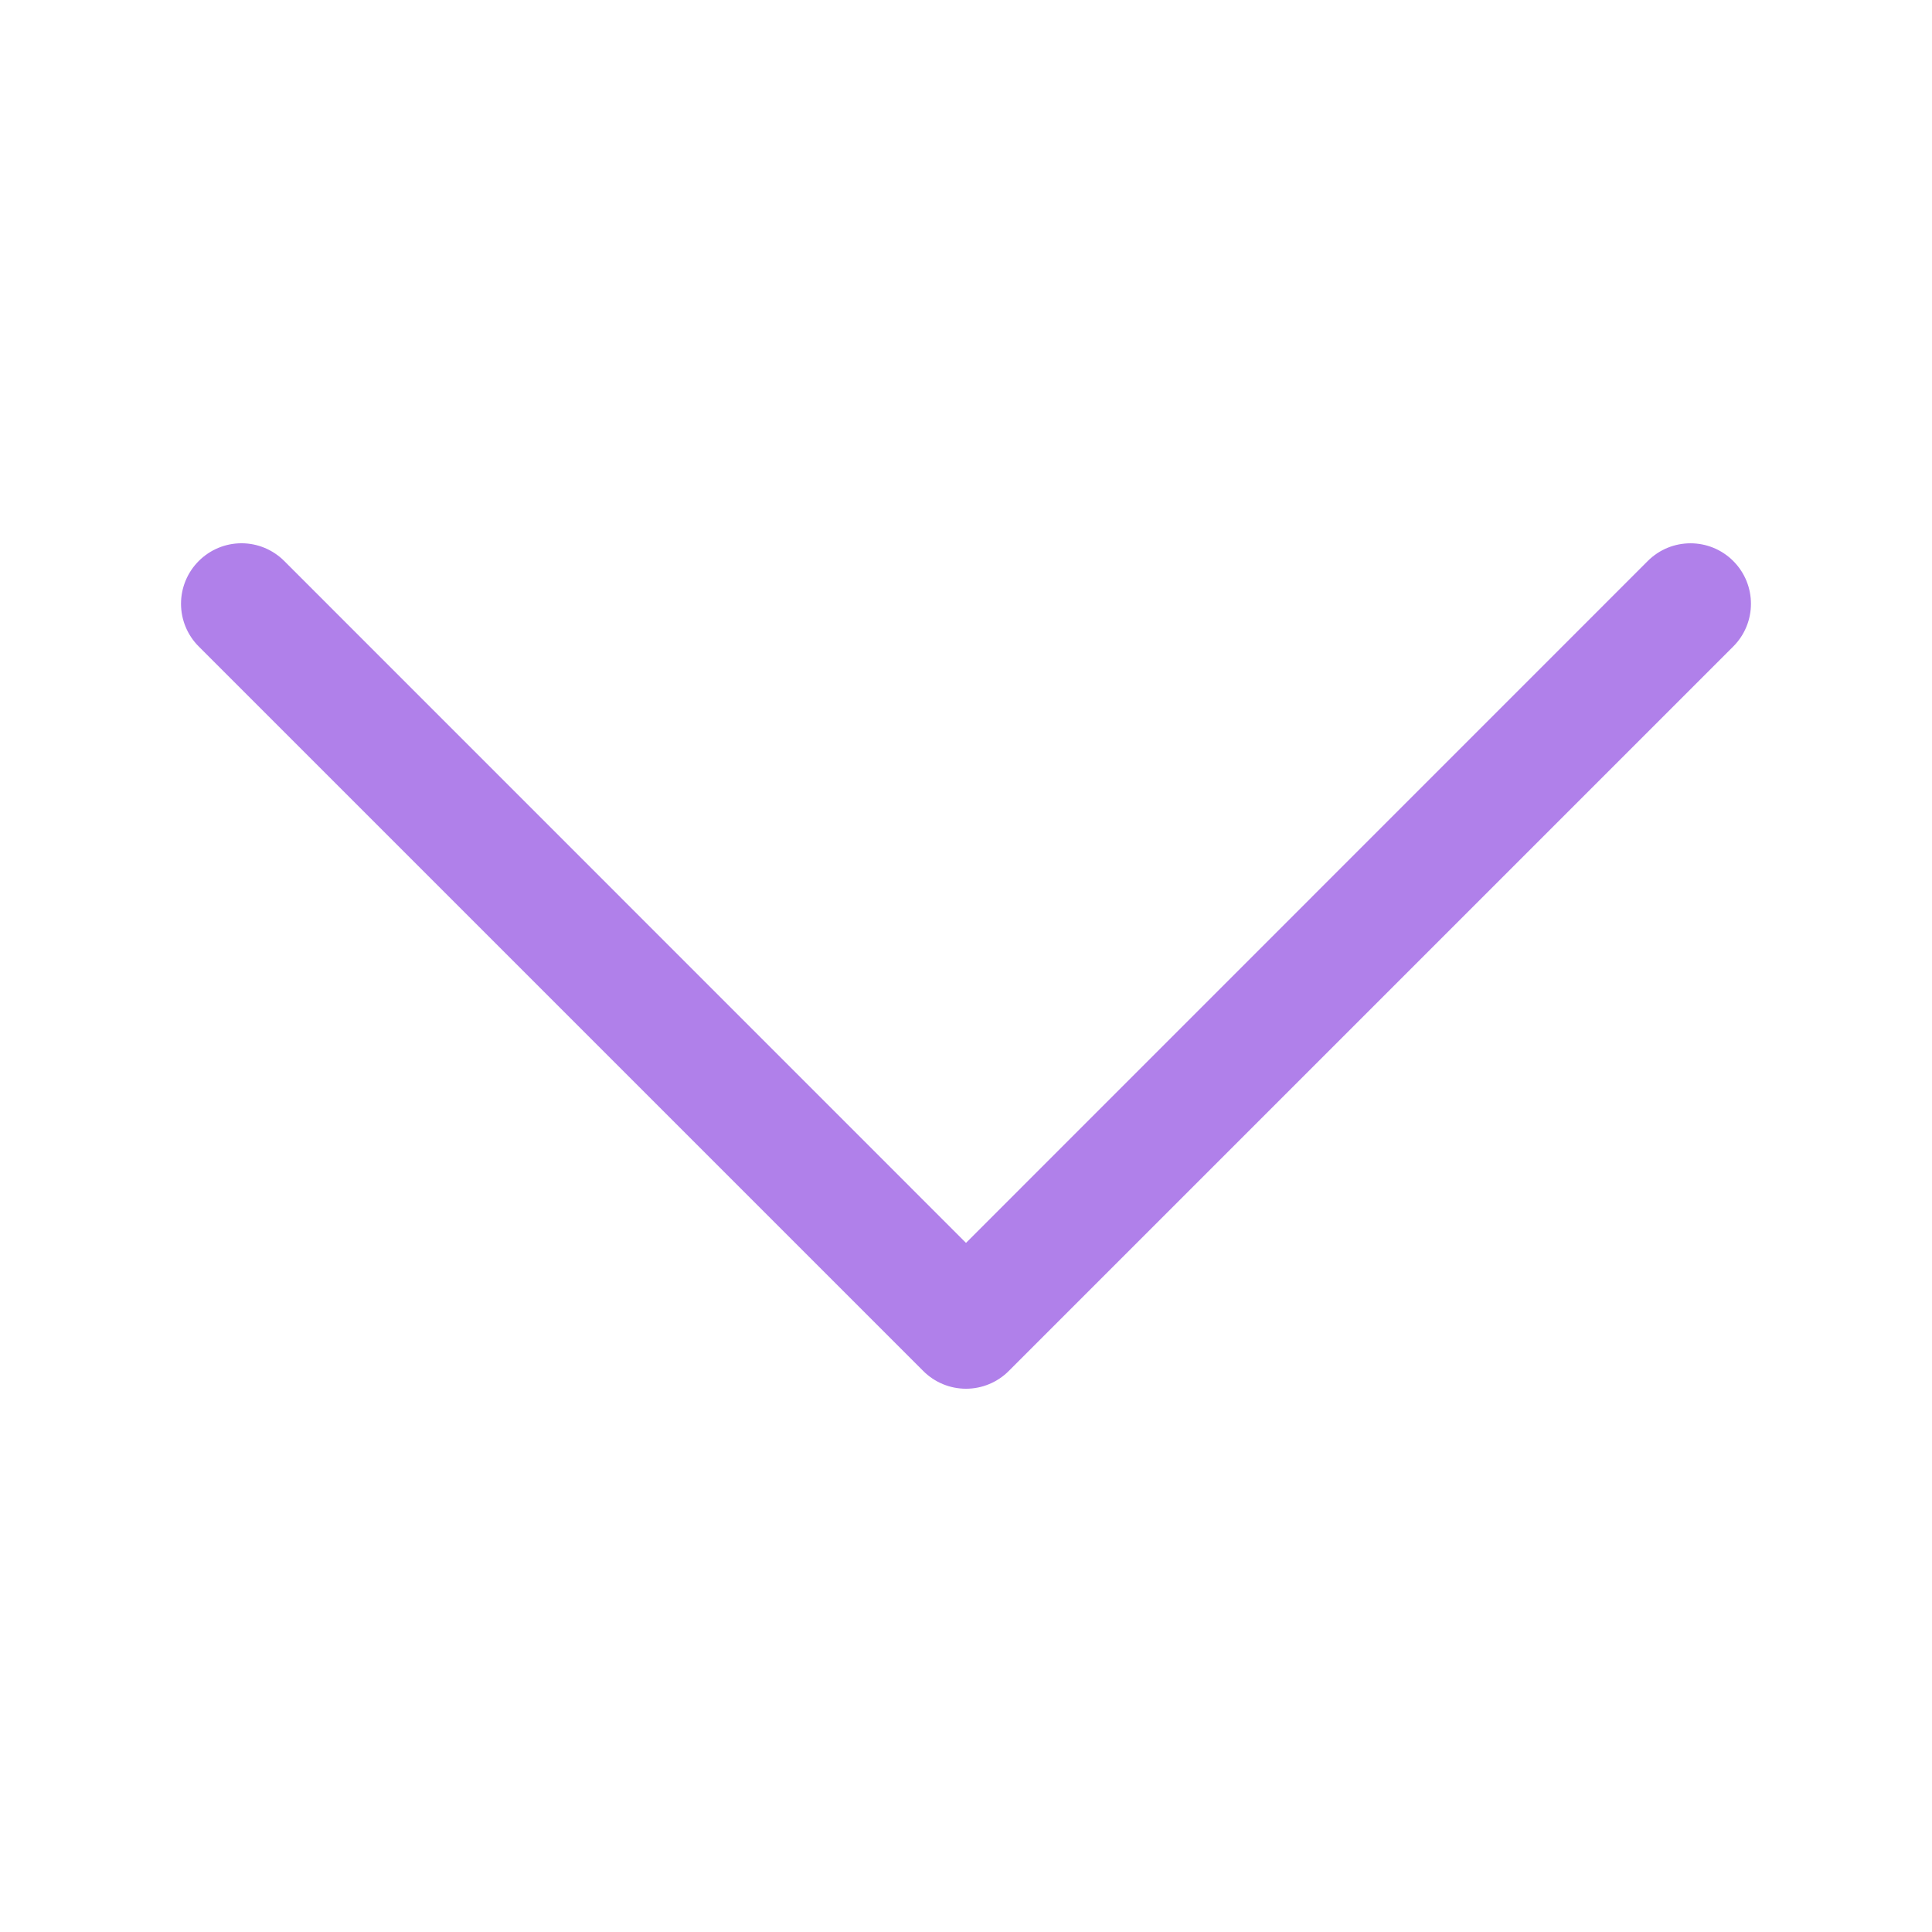
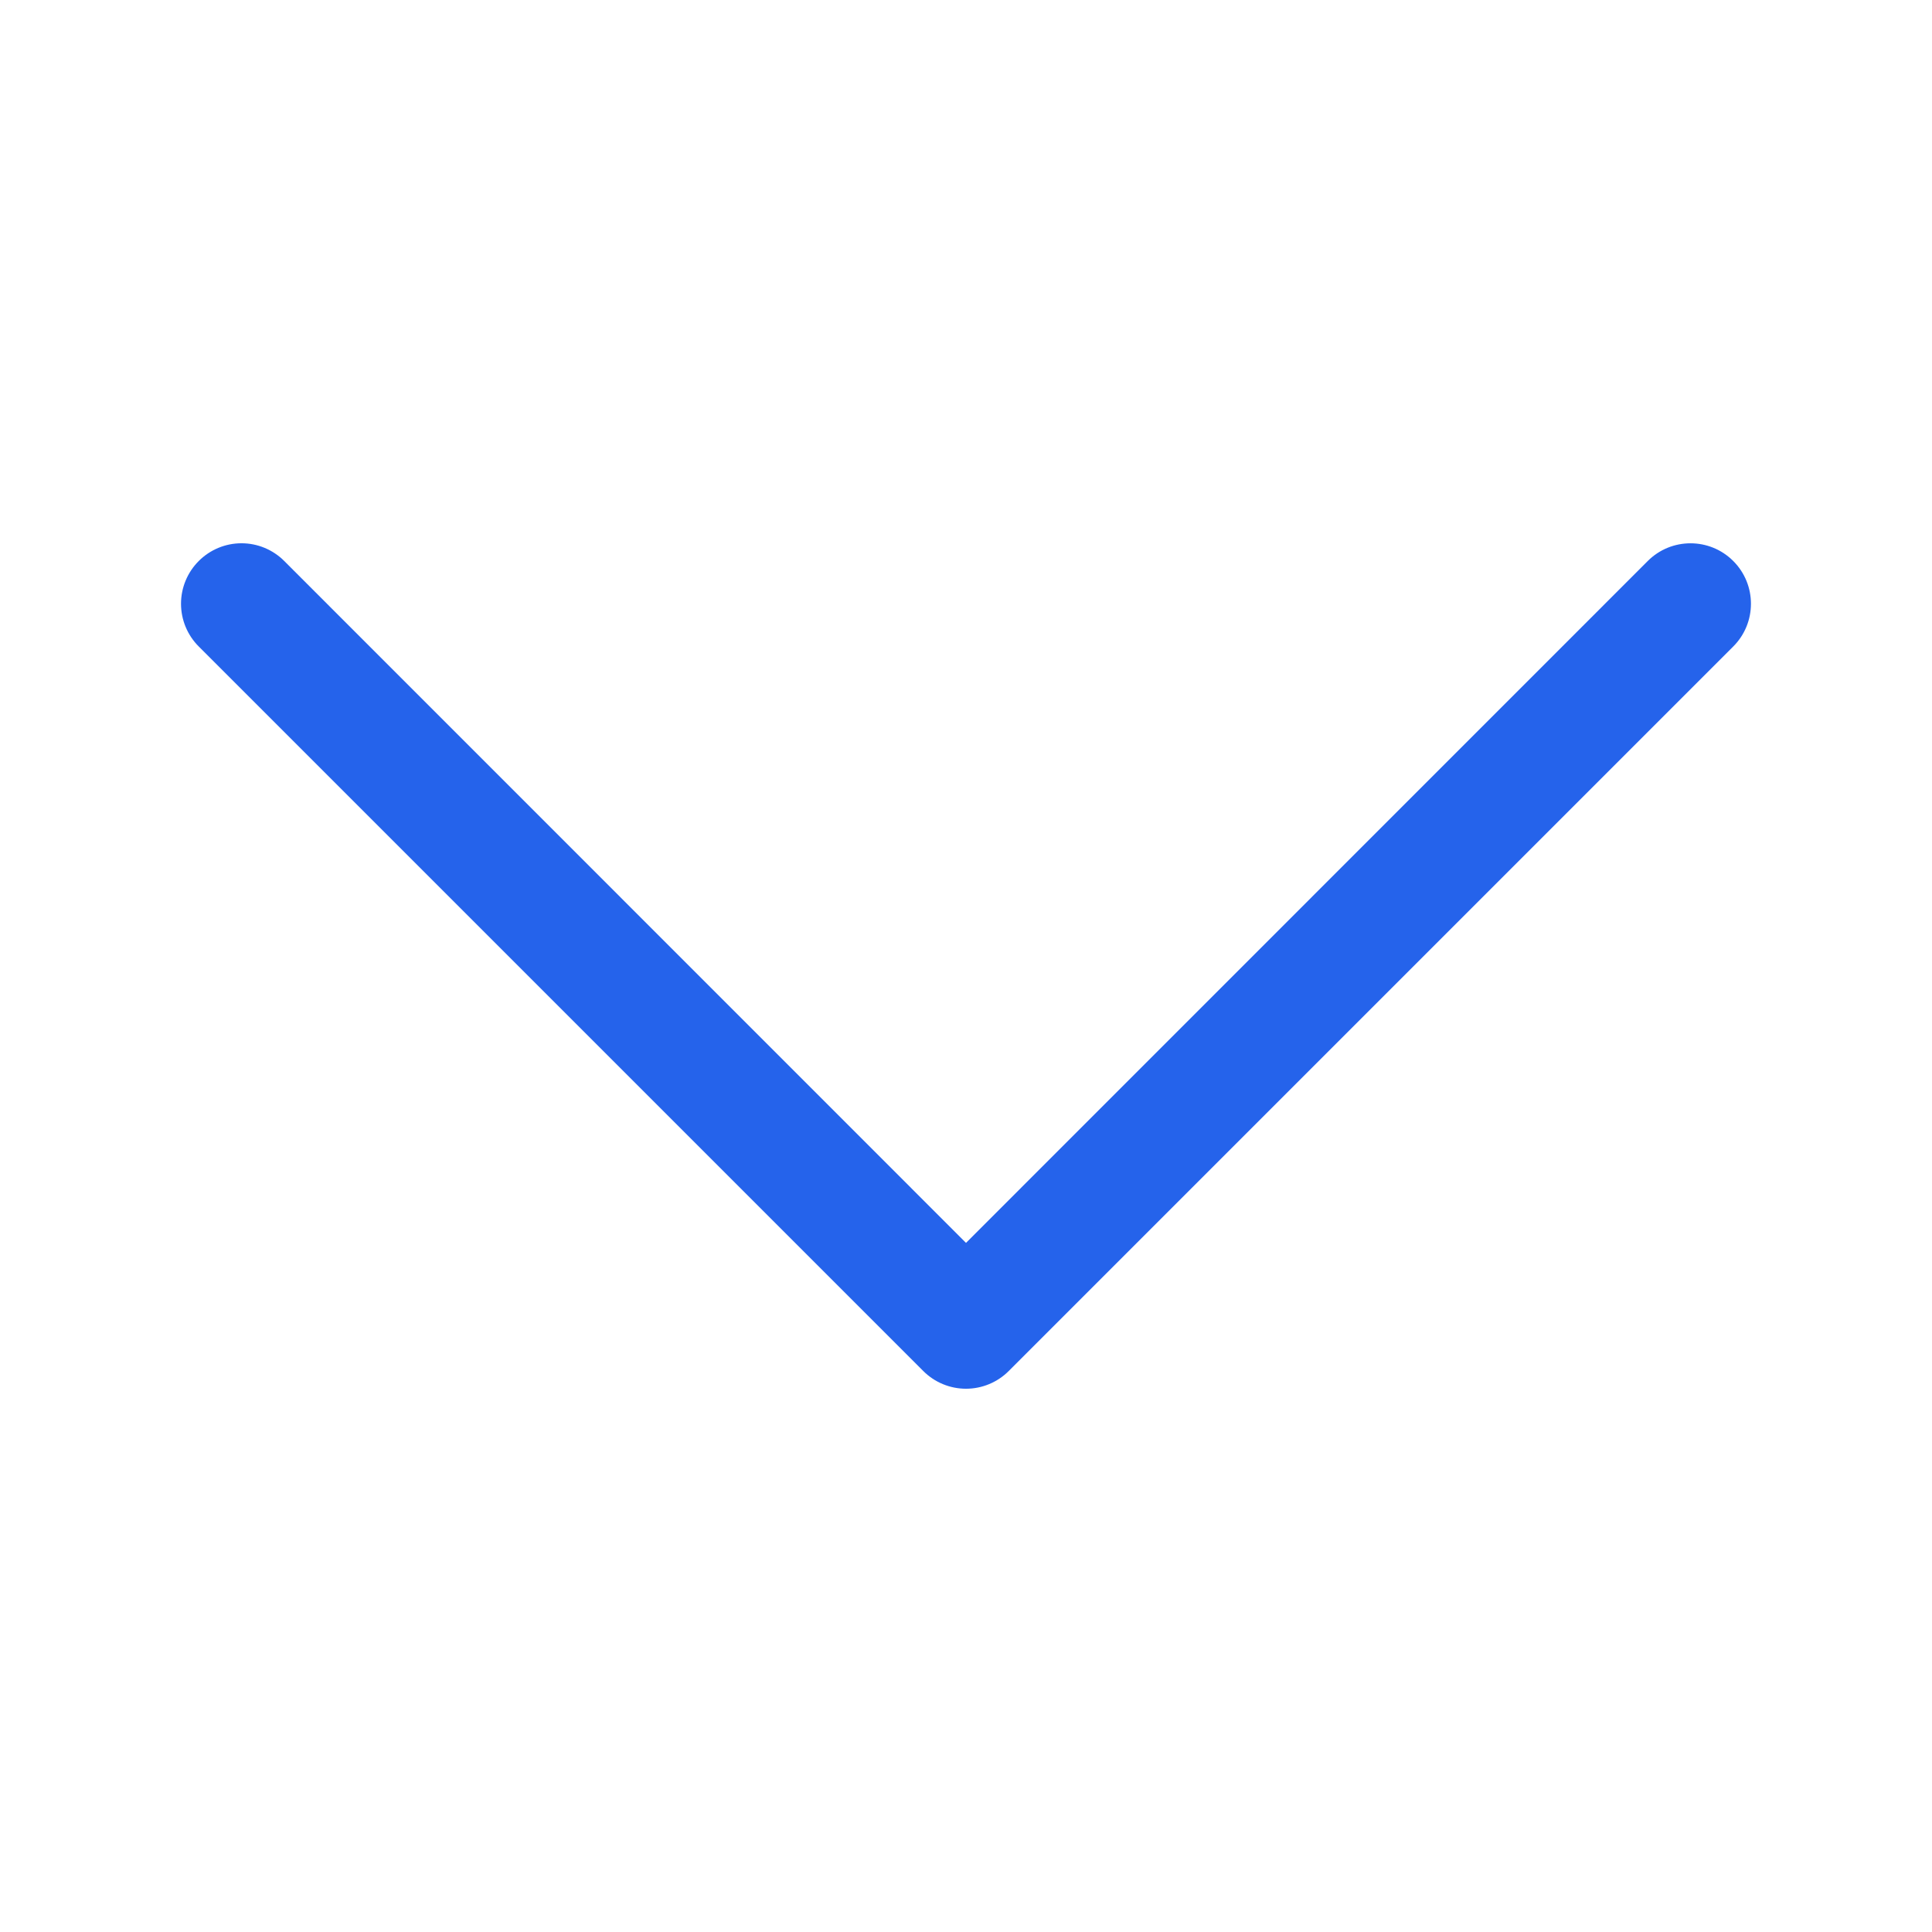
- <svg xmlns="http://www.w3.org/2000/svg" viewBox="0 0 16 16" fill="#b080ea">
-   <path fill="#b080ea" fill-rule="evenodd" d="M1.646 4.646a.5.5 0 0 1 .708 0L8 10.293l5.646-5.647a.5.5 0 0 1 .708.708l-6 6a.5.5 0 0 1-.708 0l-6-6a.5.5 0 0 1 0-.708z" />
+ <svg xmlns="http://www.w3.org/2000/svg" viewBox="0 0 16 16" fill="#2563eb">
+   <path fill="#2563eb" fill-rule="evenodd" d="M1.646 4.646a.5.5 0 0 1 .708 0L8 10.293l5.646-5.647a.5.5 0 0 1 .708.708l-6 6a.5.5 0 0 1-.708 0l-6-6a.5.5 0 0 1 0-.708z" />
</svg>
